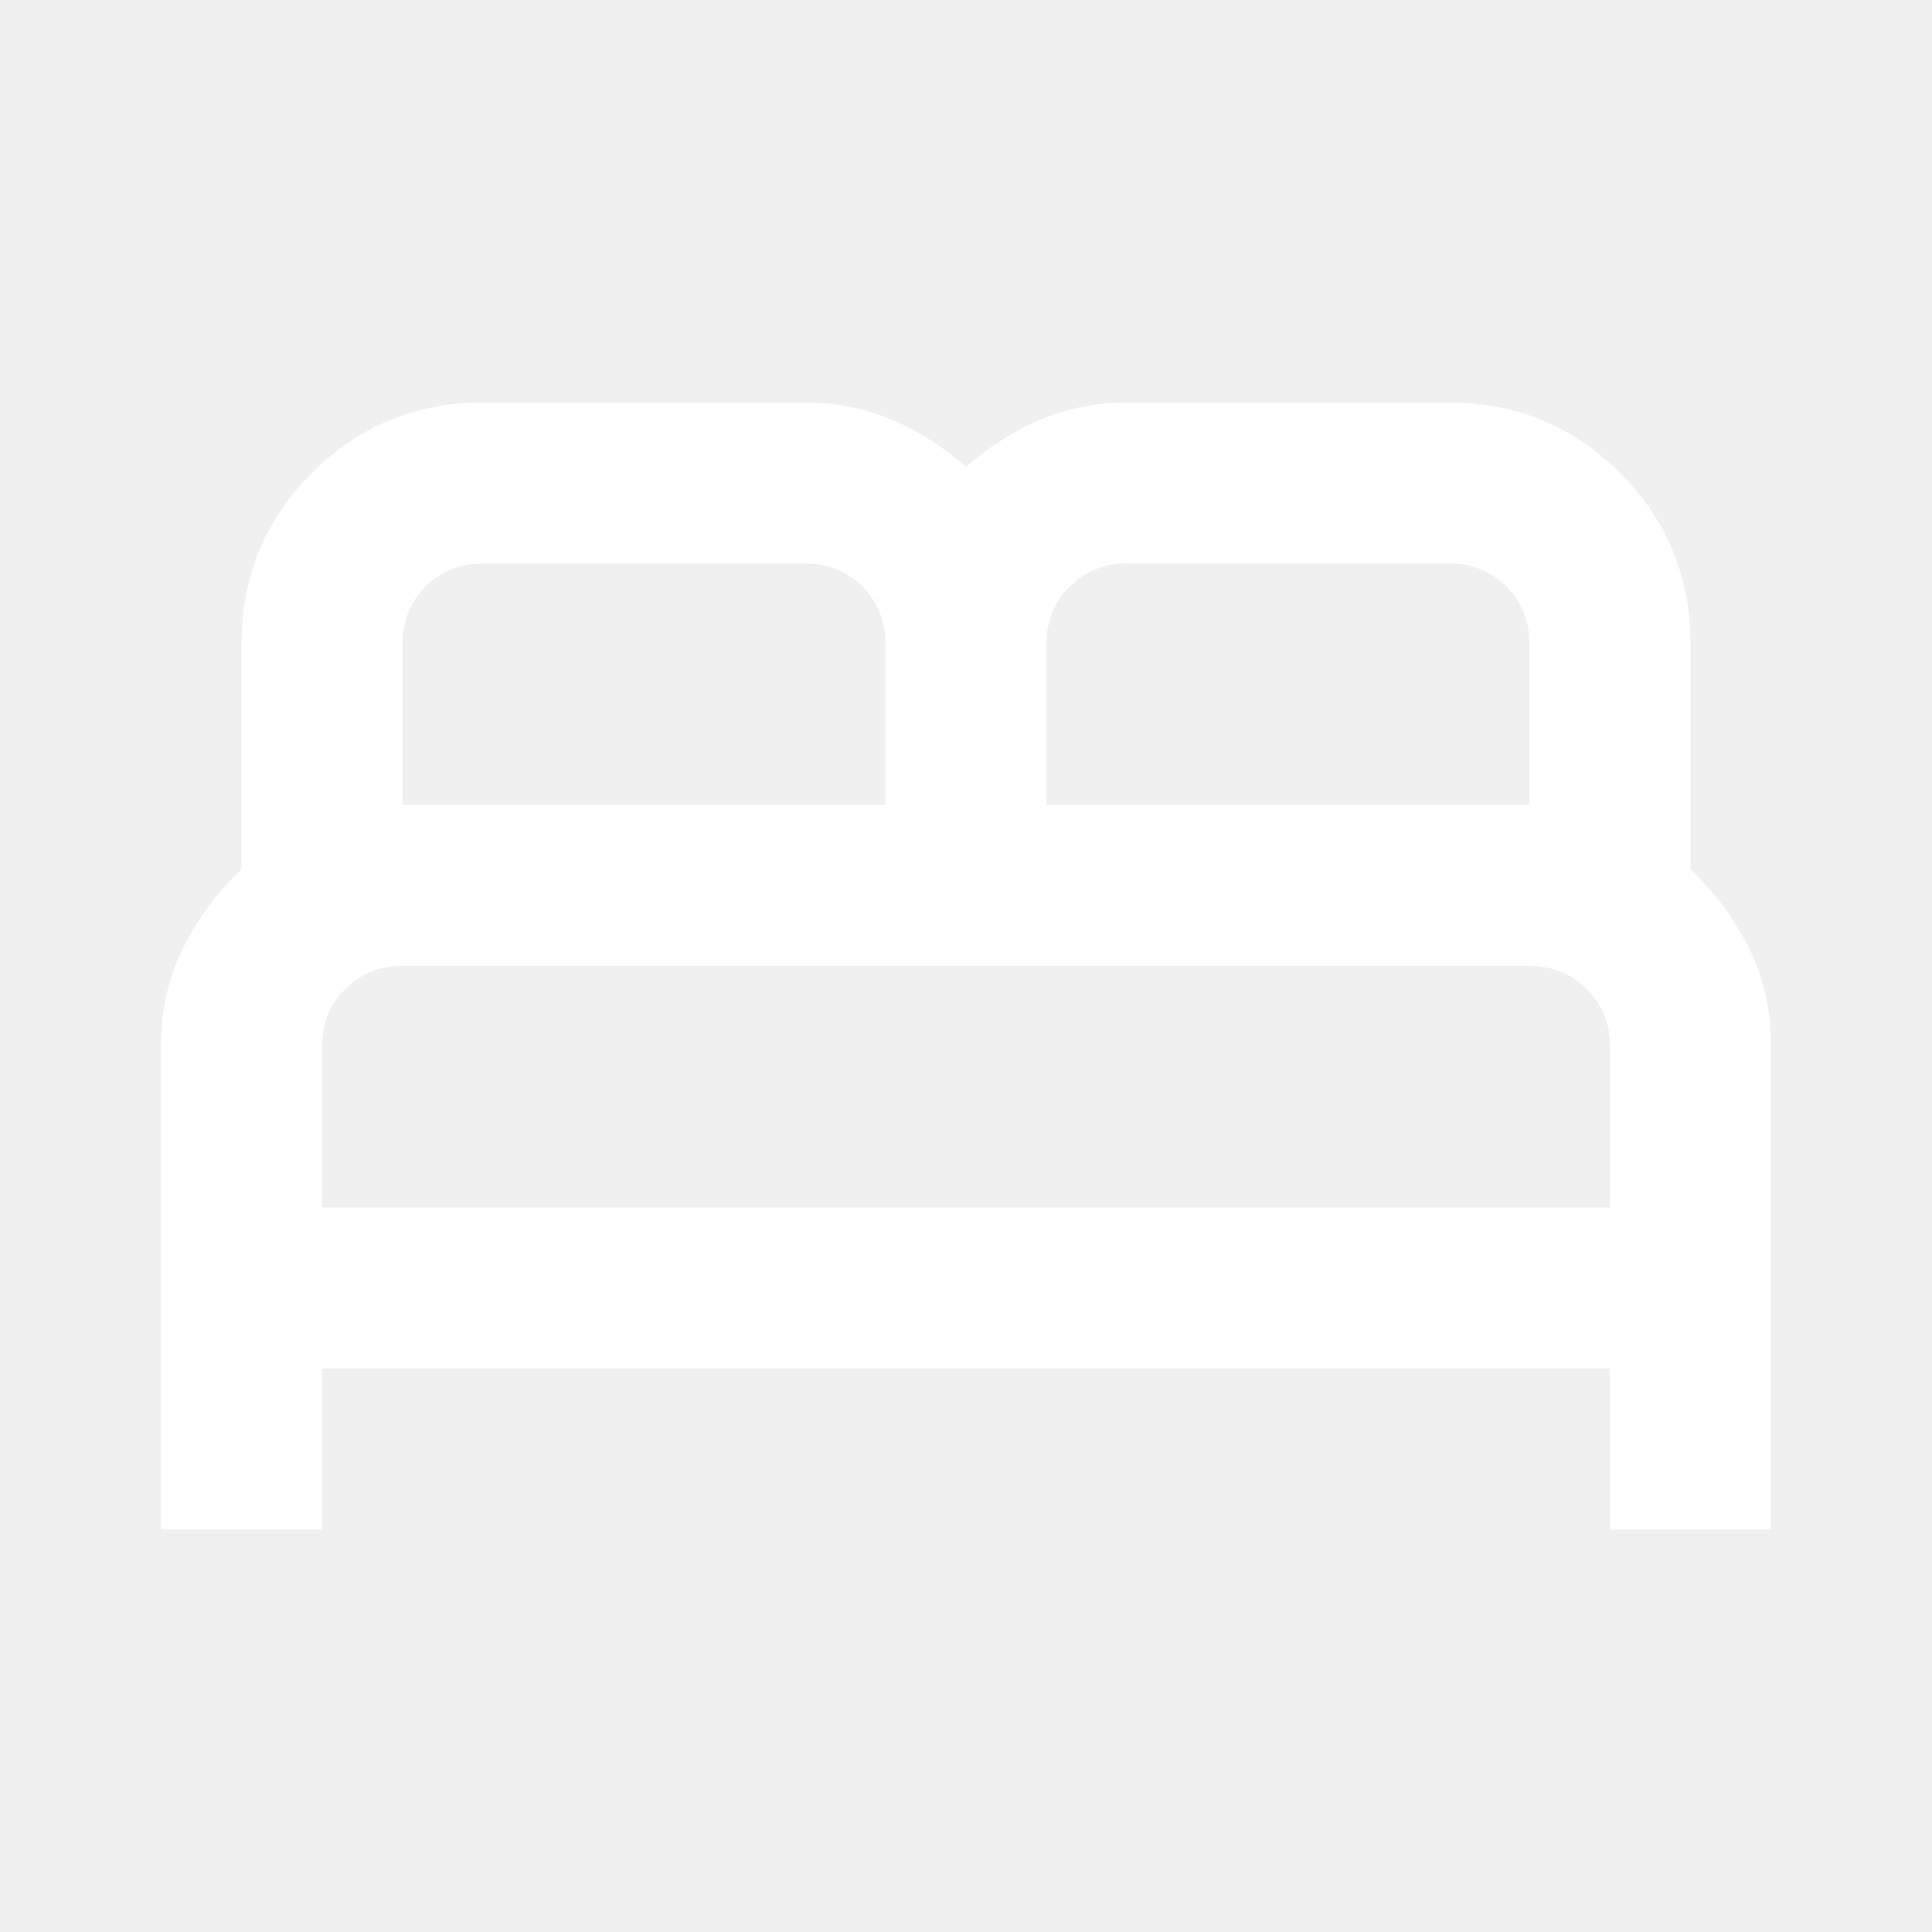
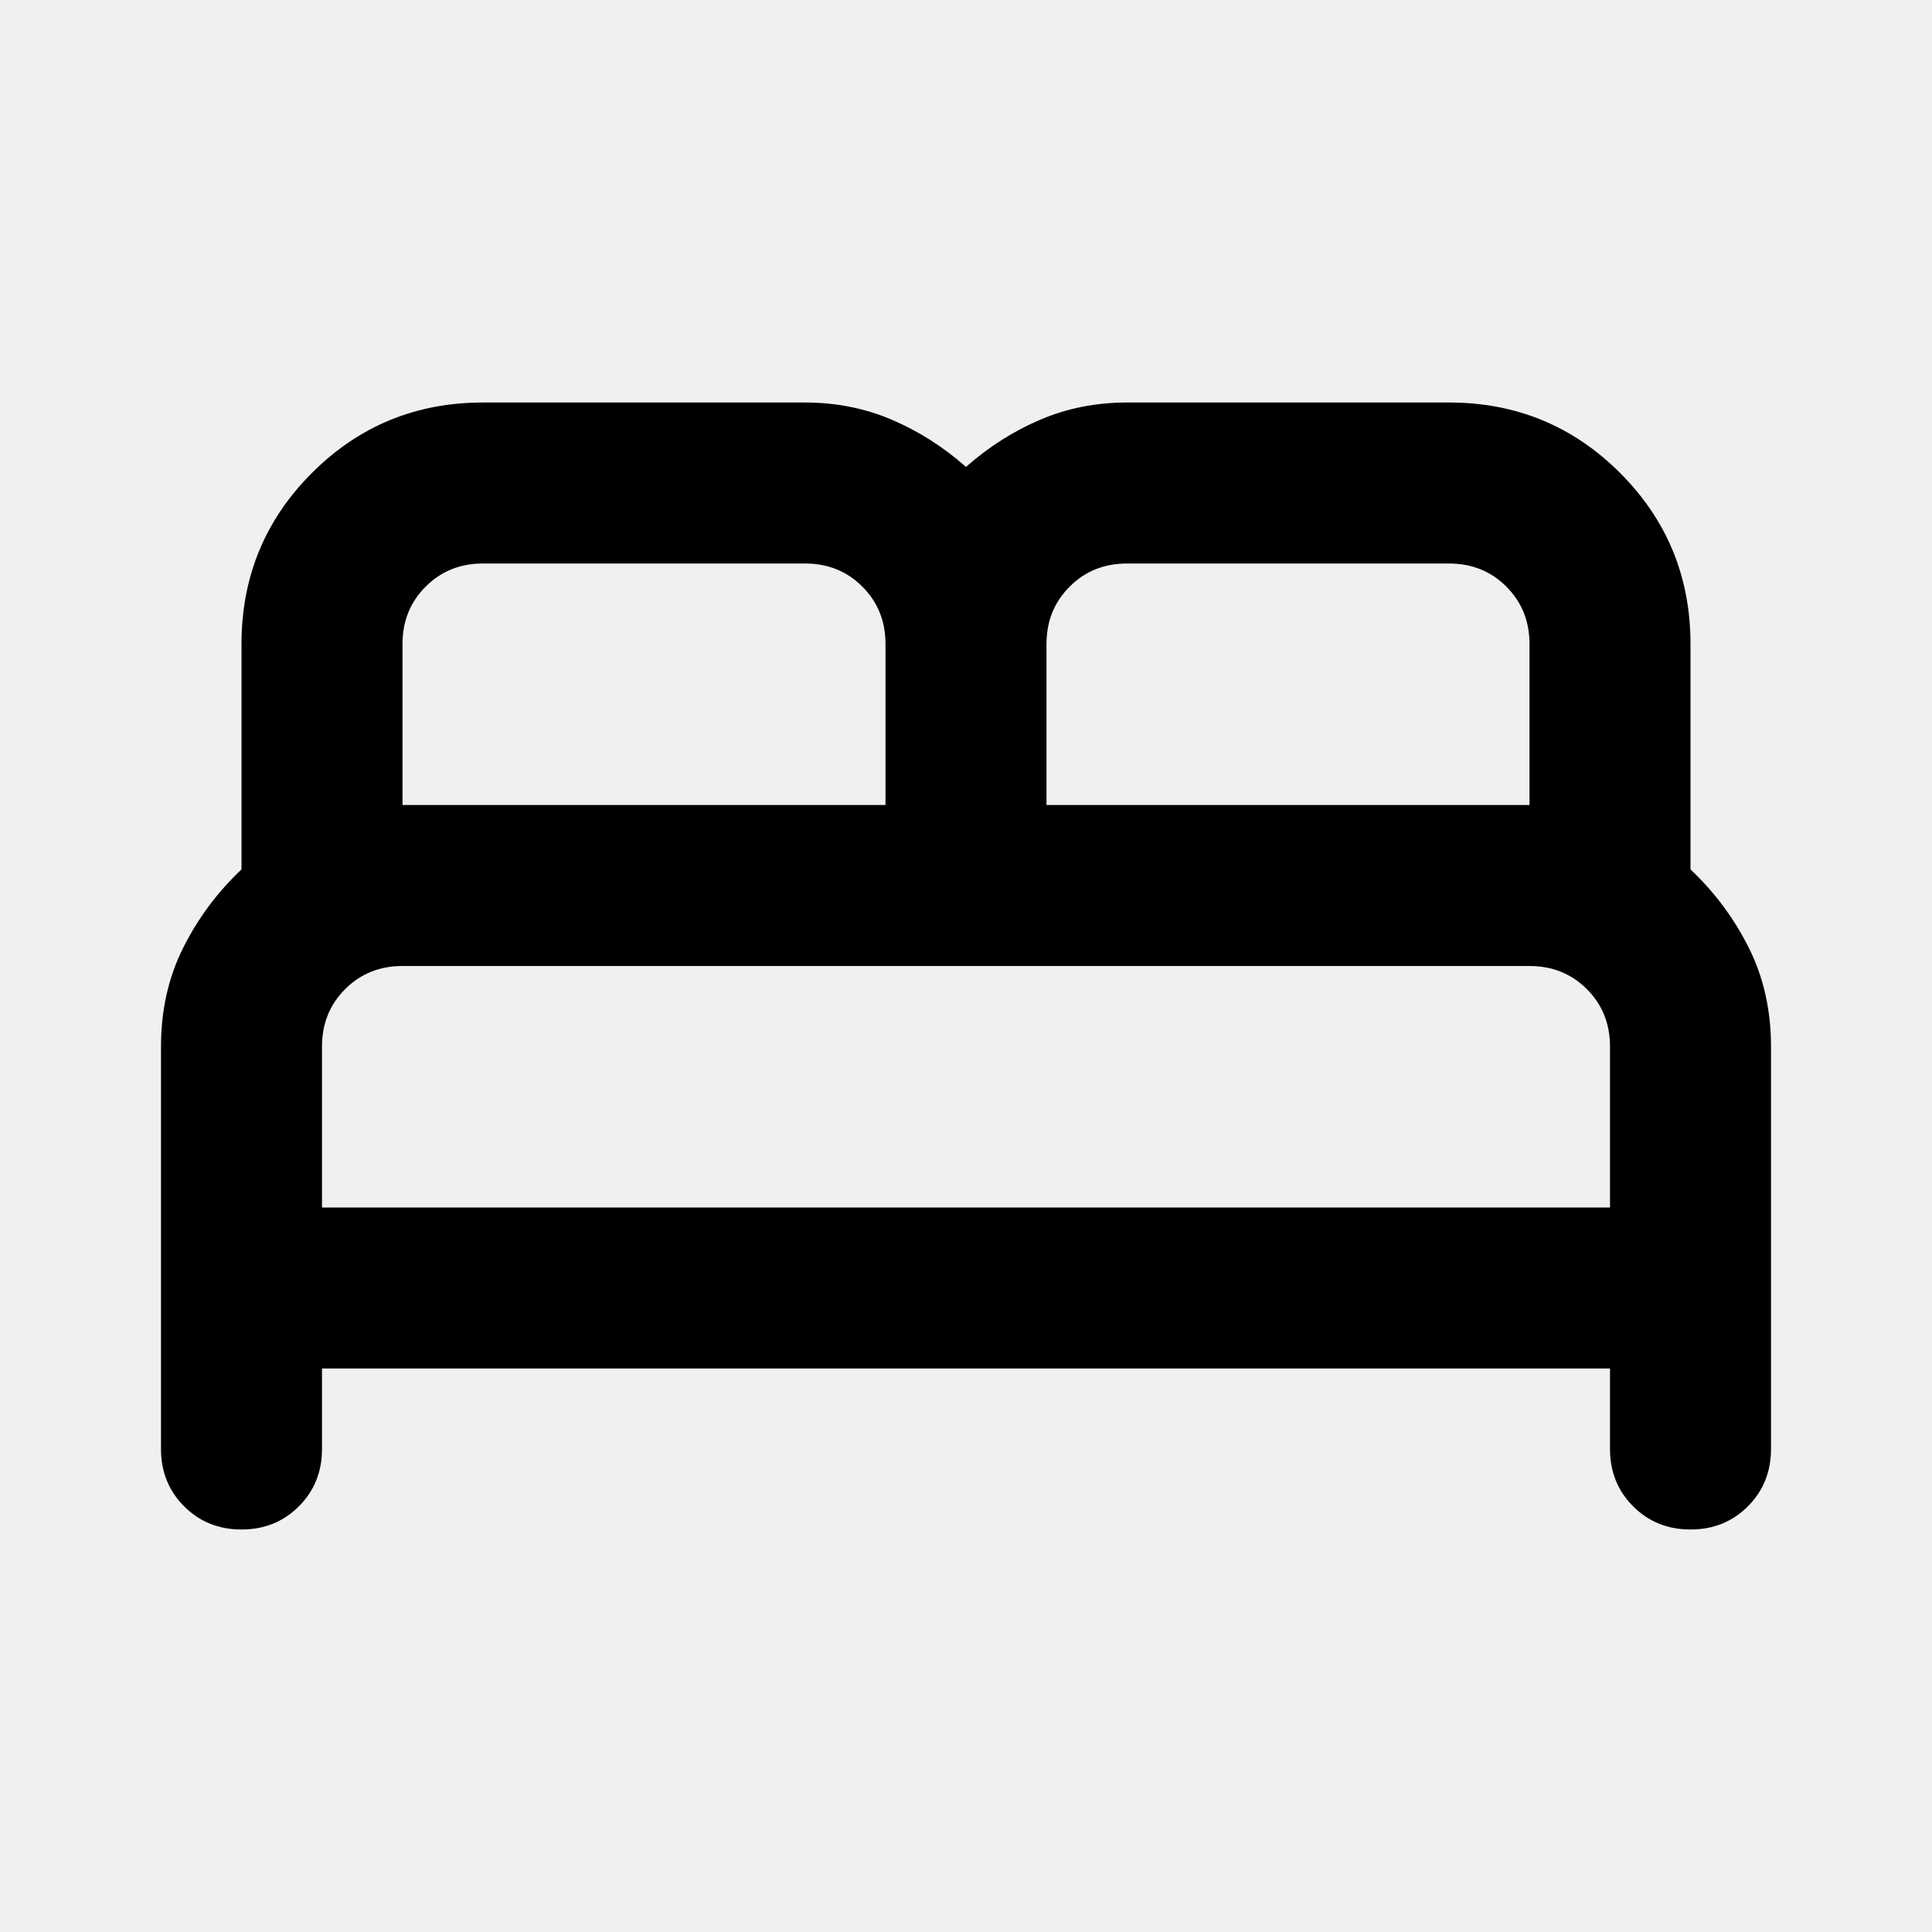
- <svg xmlns="http://www.w3.org/2000/svg" height="24px" viewBox="0 -960 960 960" width="24px" fill="#FFFFFF">
-   <path d="M80-200v-240q0-27 11-49t29-39v-112q0-50 35-85t85-35h160q23 0 43 8.5t37 23.5q17-15 37-23.5t43-8.5h160q50 0 85 35t35 85v112q18 17 29 39t11 49v240h-80v-80H160v80H80Zm440-360h240v-80q0-17-11.5-28.5T720-680H560q-17 0-28.5 11.5T520-640v80Zm-320 0h240v-80q0-17-11.5-28.5T400-680H240q-17 0-28.5 11.5T200-640v80Zm-40 200h640v-80q0-17-11.5-28.5T760-480H200q-17 0-28.5 11.5T160-440v80Zm640 0H160h640Z" />
+ <svg xmlns="http://www.w3.org/2000/svg" height="24px" viewBox="0 -960 960 960" width="24px" fill="#000000">
+   <path d="M80-240v-200q0-27 11-49t29-39v-112q0-50 35-85t85-35h160q23 0 43 8.5t37 23.5q17-15 37-23.5t43-8.5h160q50 0 85 35t35 85v112q18 17 29 39t11 49v200q0 17-11.5 28.5T840-200q-17 0-28.5-11.5T800-240v-40H160v40q0 17-11.5 28.5T120-200q-17 0-28.5-11.5T80-240Zm440-320h240v-80q0-17-11.5-28.5T720-680H560q-17 0-28.5 11.5T520-640v80Zm-320 0h240v-80q0-17-11.5-28.5T400-680H240q-17 0-28.5 11.5T200-640v80Zm-40 200h640v-80q0-17-11.5-28.5T760-480H200q-17 0-28.5 11.5T160-440v80Zm640 0H160h640Z" />
</svg>
